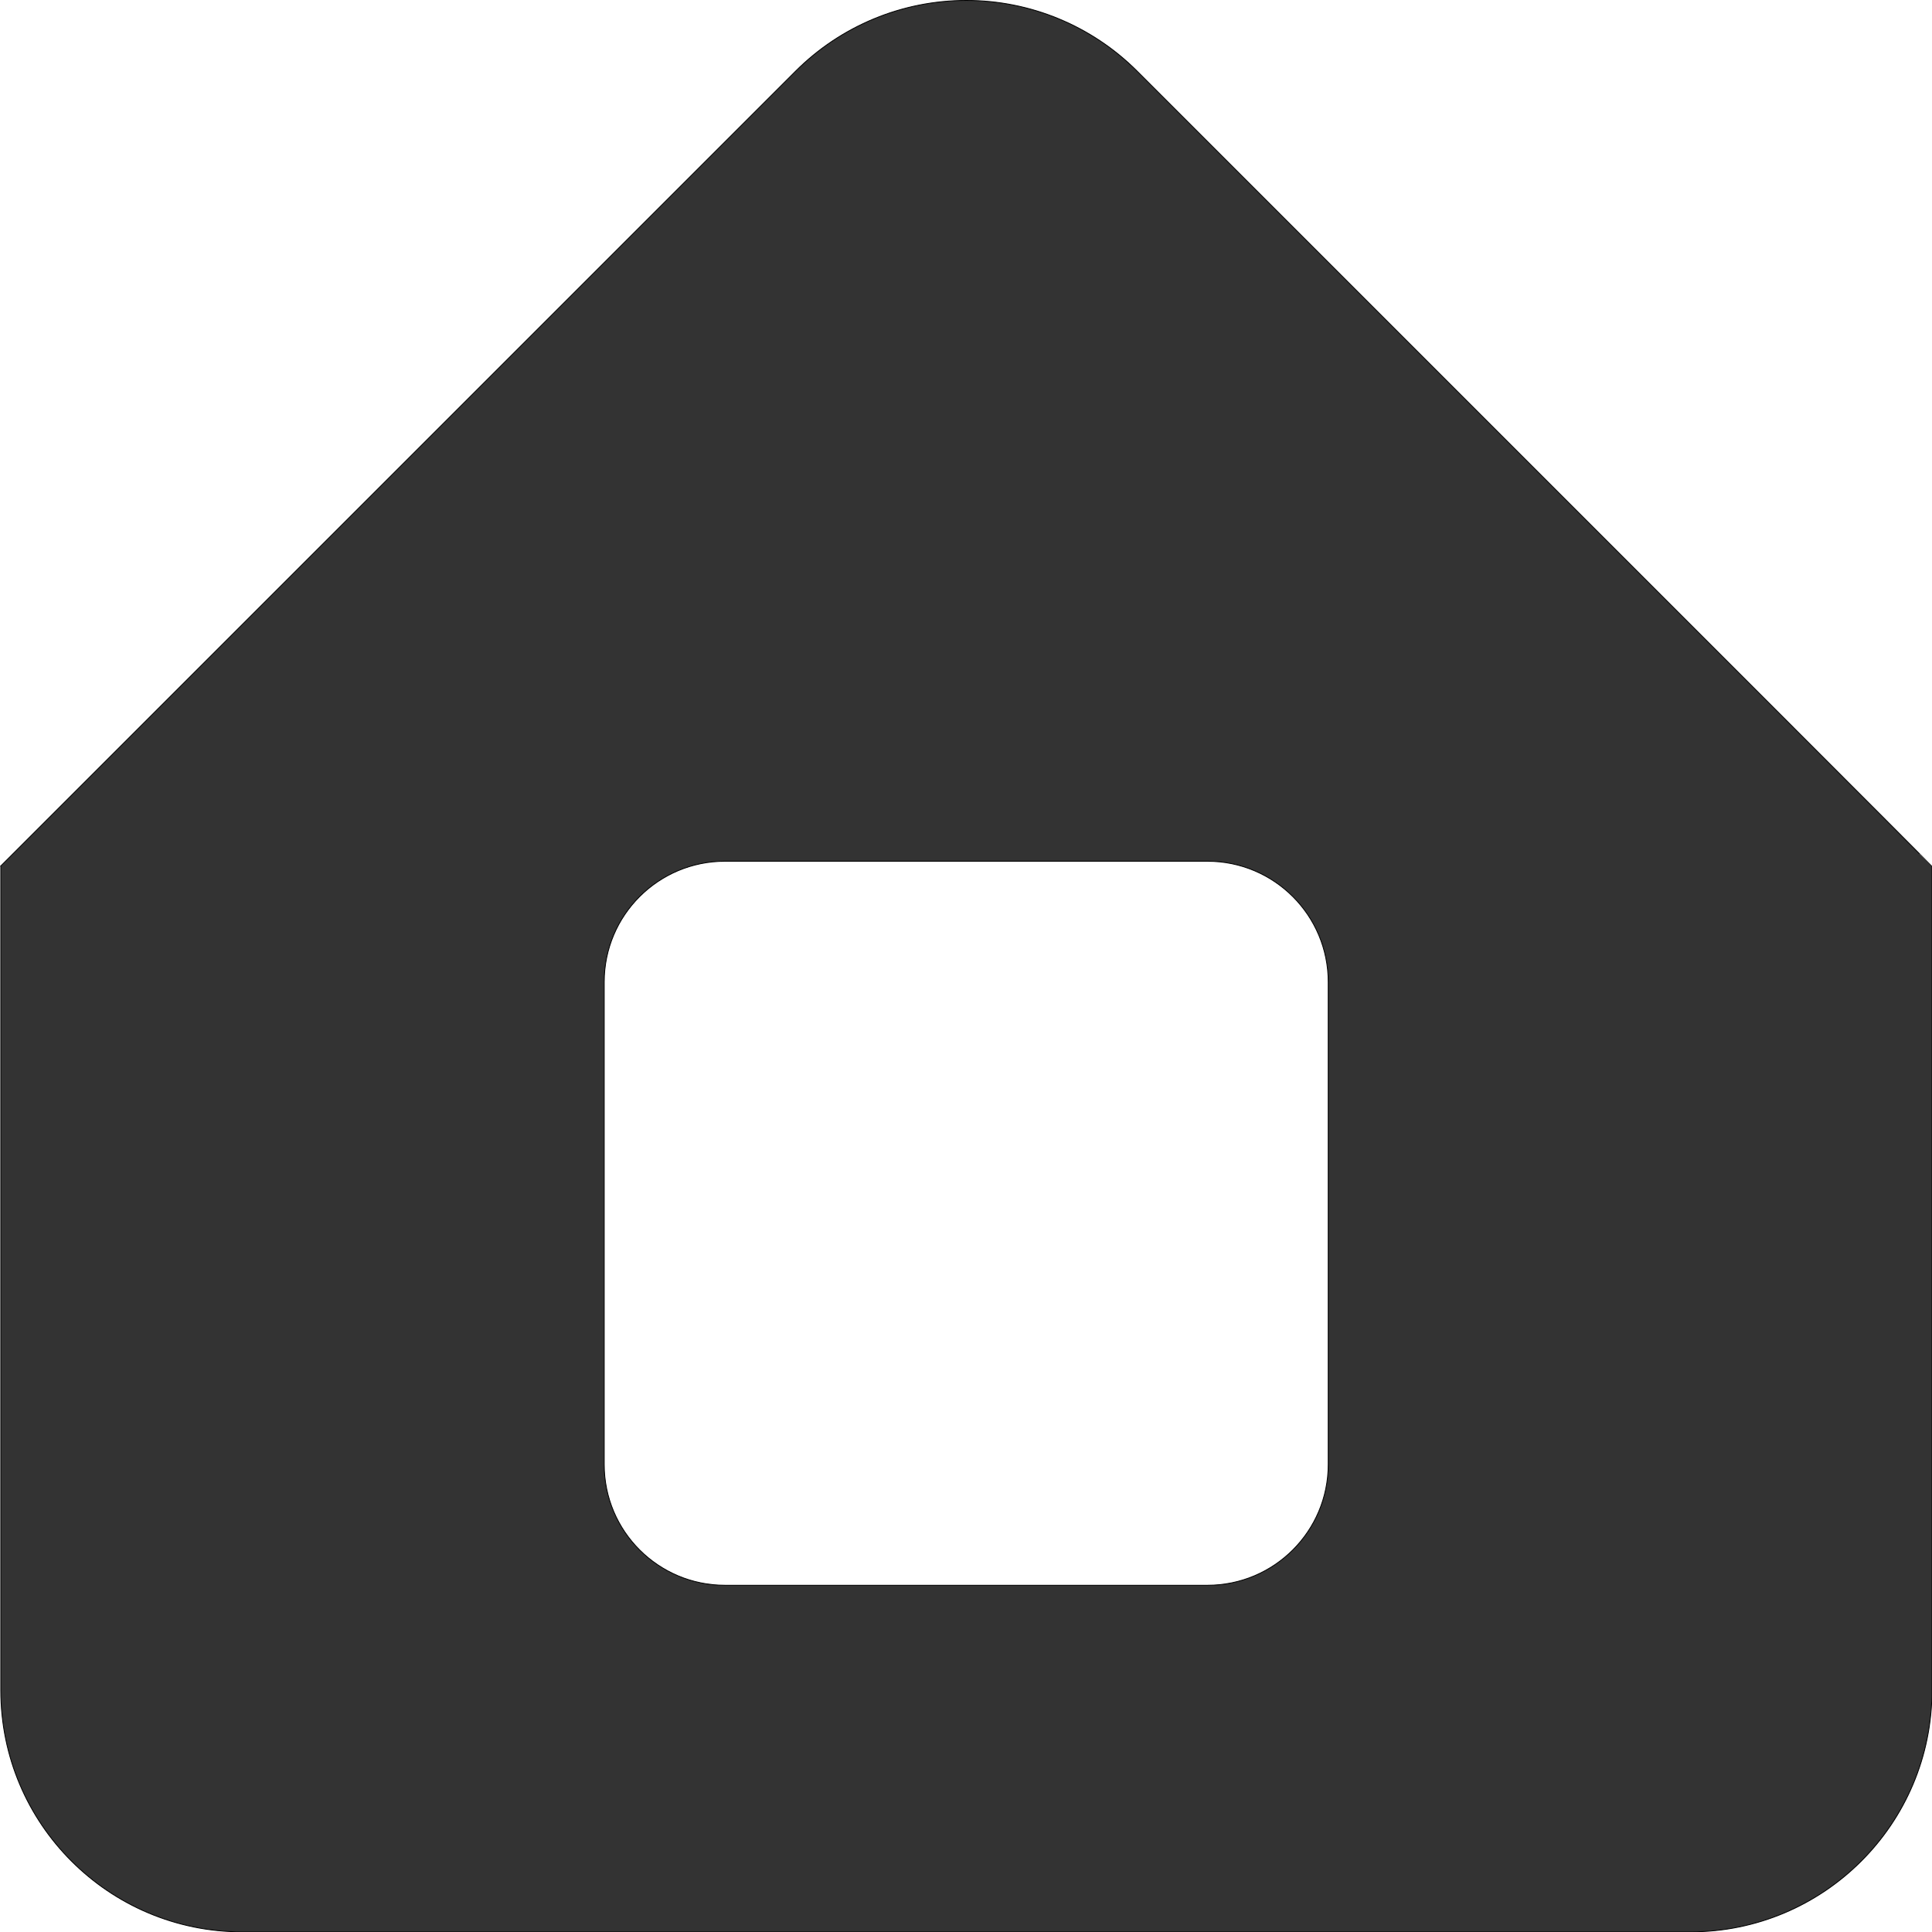
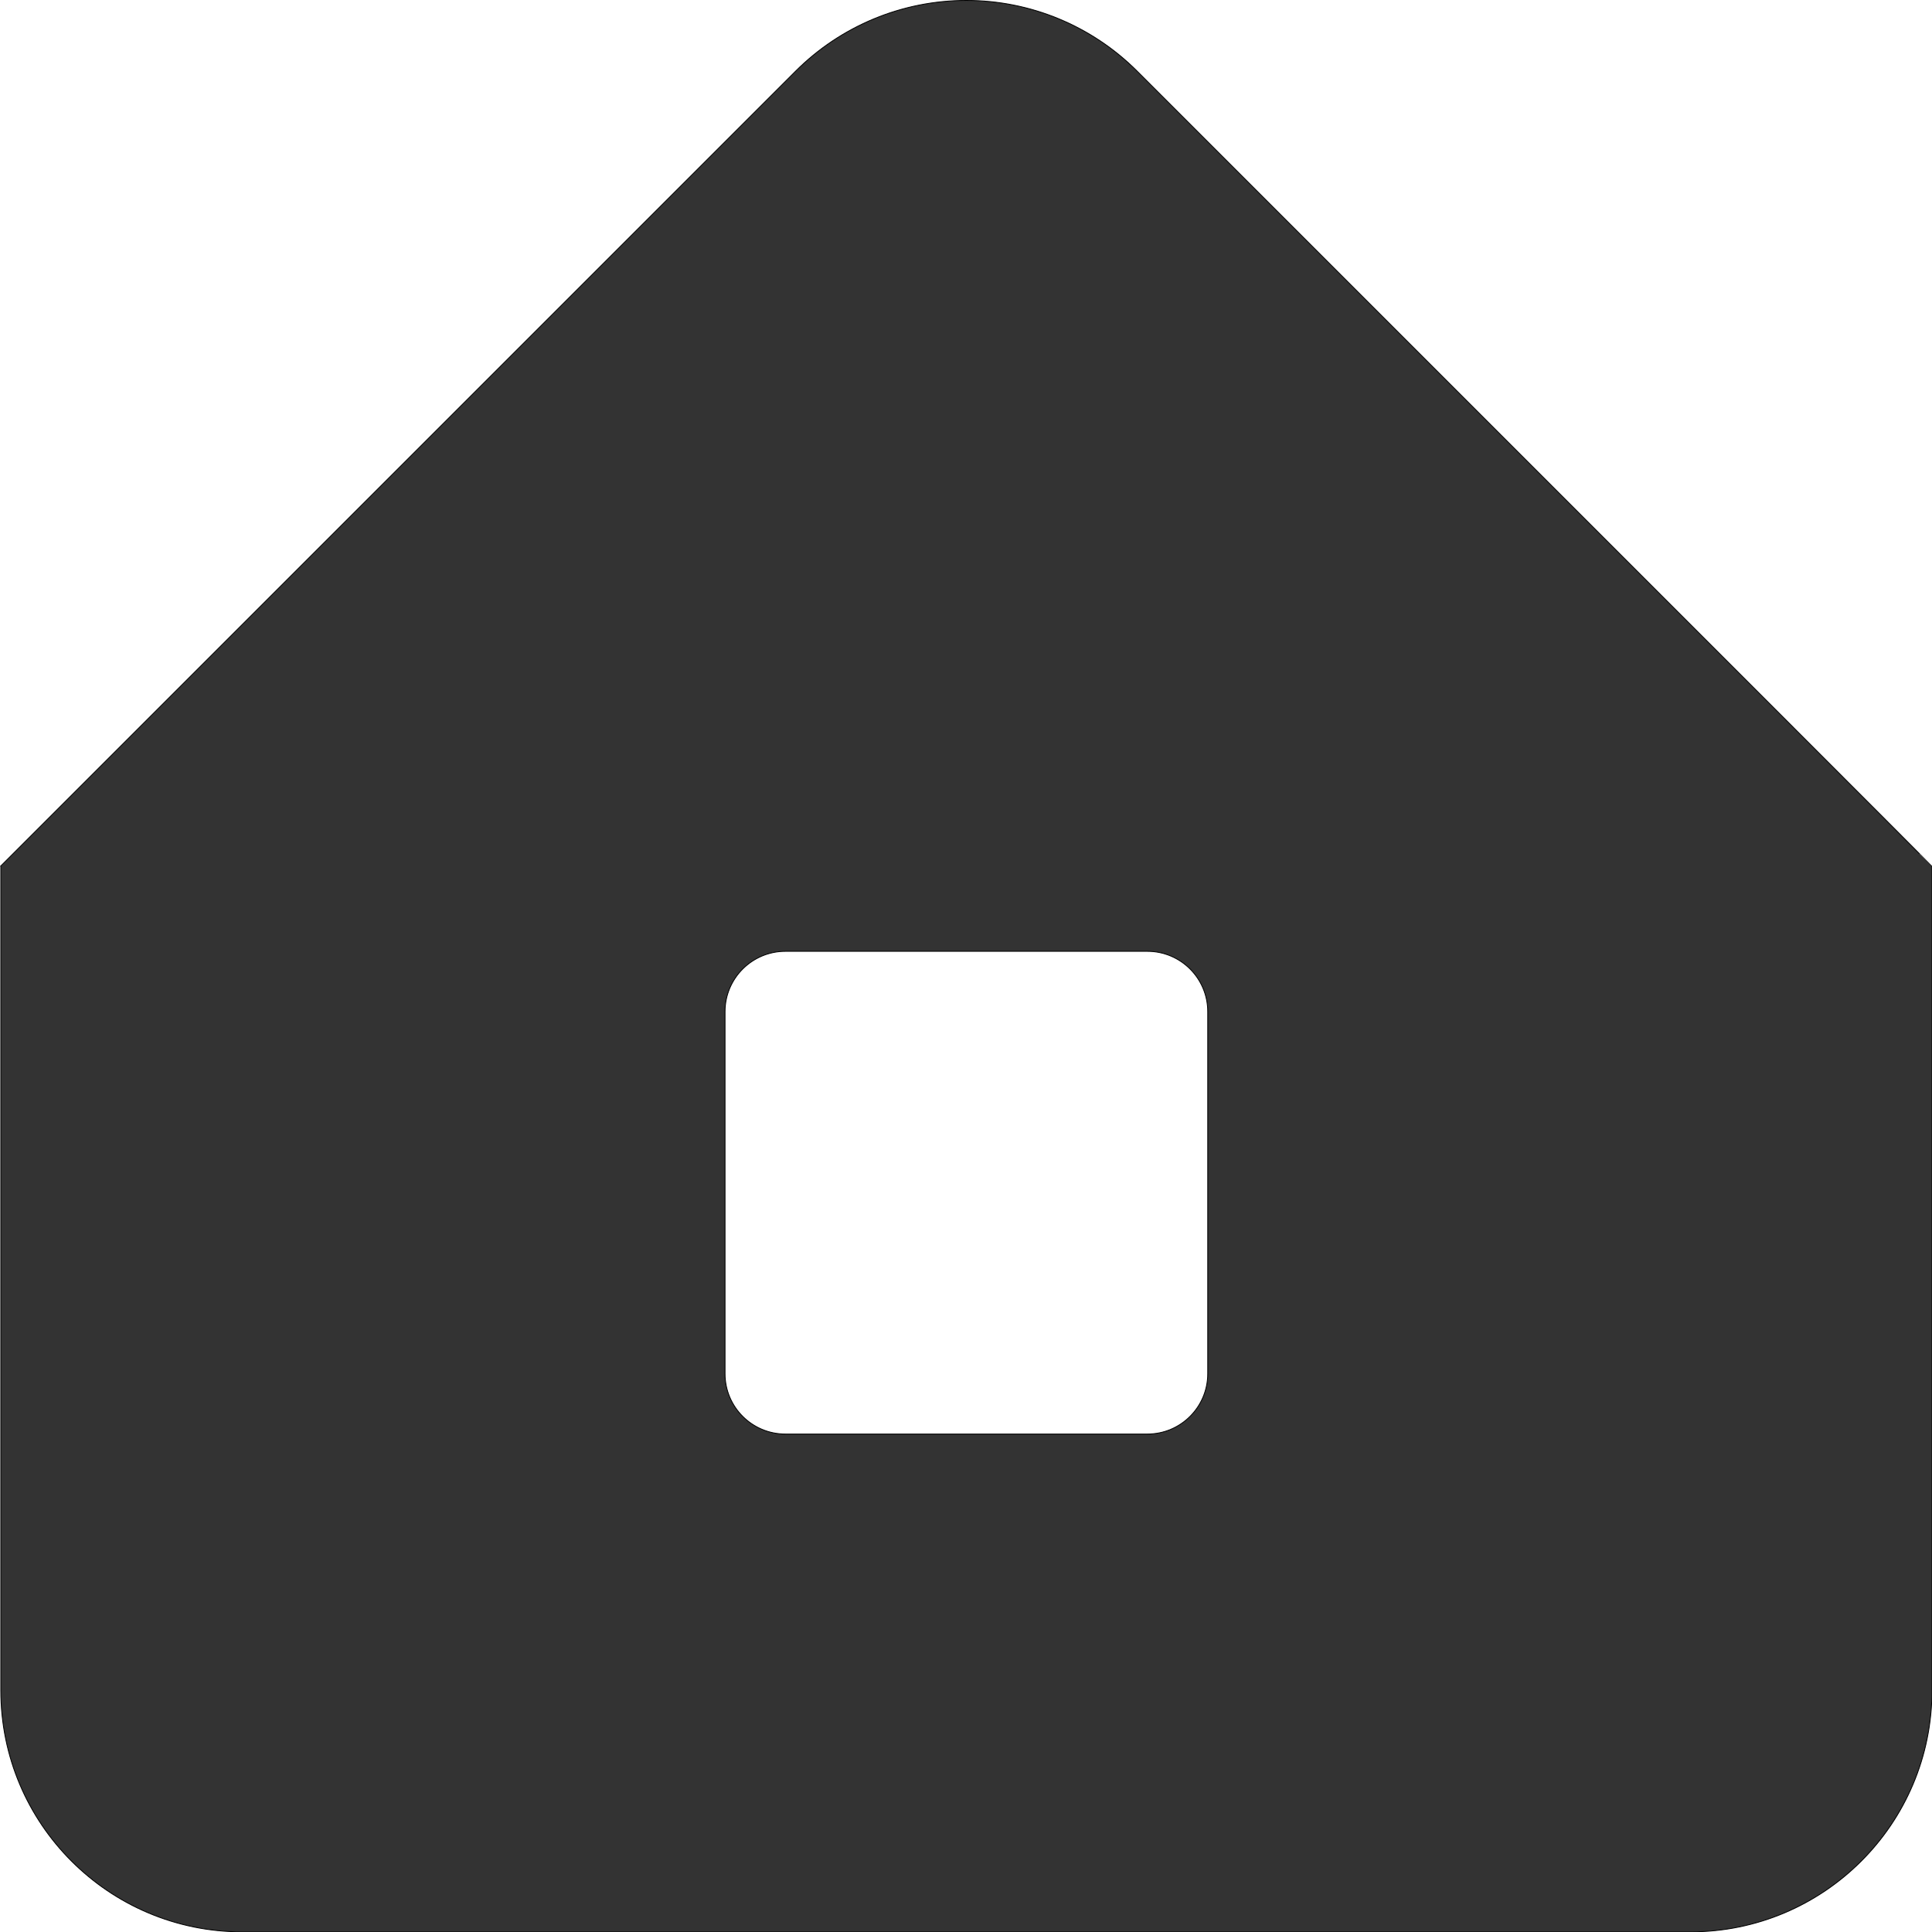
<svg xmlns="http://www.w3.org/2000/svg" width="512" height="512" viewBox="0 0 135.467 135.467" version="1.1" id="svg1">
  <defs id="defs1">
    </defs>
  <g id="layer1">
-     <path id="rect1" style="fill:#333333;stroke:#000000;stroke-width:0.059" d="M 67.733,0.01 C 63.242,0.01 58.935,1.794 55.76,4.97 L 0.014,60.715 0.028,60.729 v 57.776 c 1.1e-6,9.352 7.581,16.933 16.933,16.933 H 118.505 c 9.352,0 16.933,-7.581 16.933,-16.933 v -57.776 c 0.008,-0.008 -4.928,-4.956 -11.024,-11.052 L 79.707,4.97 C 76.531,1.794 72.224,0.01 67.733,0.01 Z M 50.806,60.369 h 33.832 c 4.676,0 8.467,3.791 8.467,8.467 v 33.832 c -3e-6,4.676 -3.791,8.467 -8.467,8.467 H 50.806 c -4.676,0 -8.467,-3.791 -8.467,-8.467 V 68.836 c 0,-4.676 3.791,-8.467 8.467,-8.467 z" transform="translate(0.02714413,0.01960688)" />
+     <path id="rect1" style="fill:#333333;stroke:#000000;stroke-width:0.059" d="M 67.734 0.01 C 63.243 0.01 58.936 1.794 55.76 4.97 L 0.015 60.715 L 0.029 60.729 L 0.029 118.505 C 0.029 127.857 7.61 135.438 16.962 135.438 L 118.505 135.438 C 127.857 135.438 135.438 127.857 135.438 118.505 L 135.438 60.729 C 135.446 60.721 130.51 55.773 124.414 49.677 L 79.707 4.97 C 76.531 1.794 72.225 0.01 67.734 0.01 z M 55.043 66.685 L 80.424 66.685 A 4.233 4.233 0 0 1 84.657 70.918 L 84.657 96.299 A 4.233 4.233 0 0 1 80.424 100.532 L 55.043 100.532 A 4.233 4.233 0 0 1 50.81 96.299 L 50.81 70.918 A 4.233 4.233 0 0 1 55.043 66.685 z " transform="translate(0.02714413,0.01960688)" />
  </g>
</svg>
